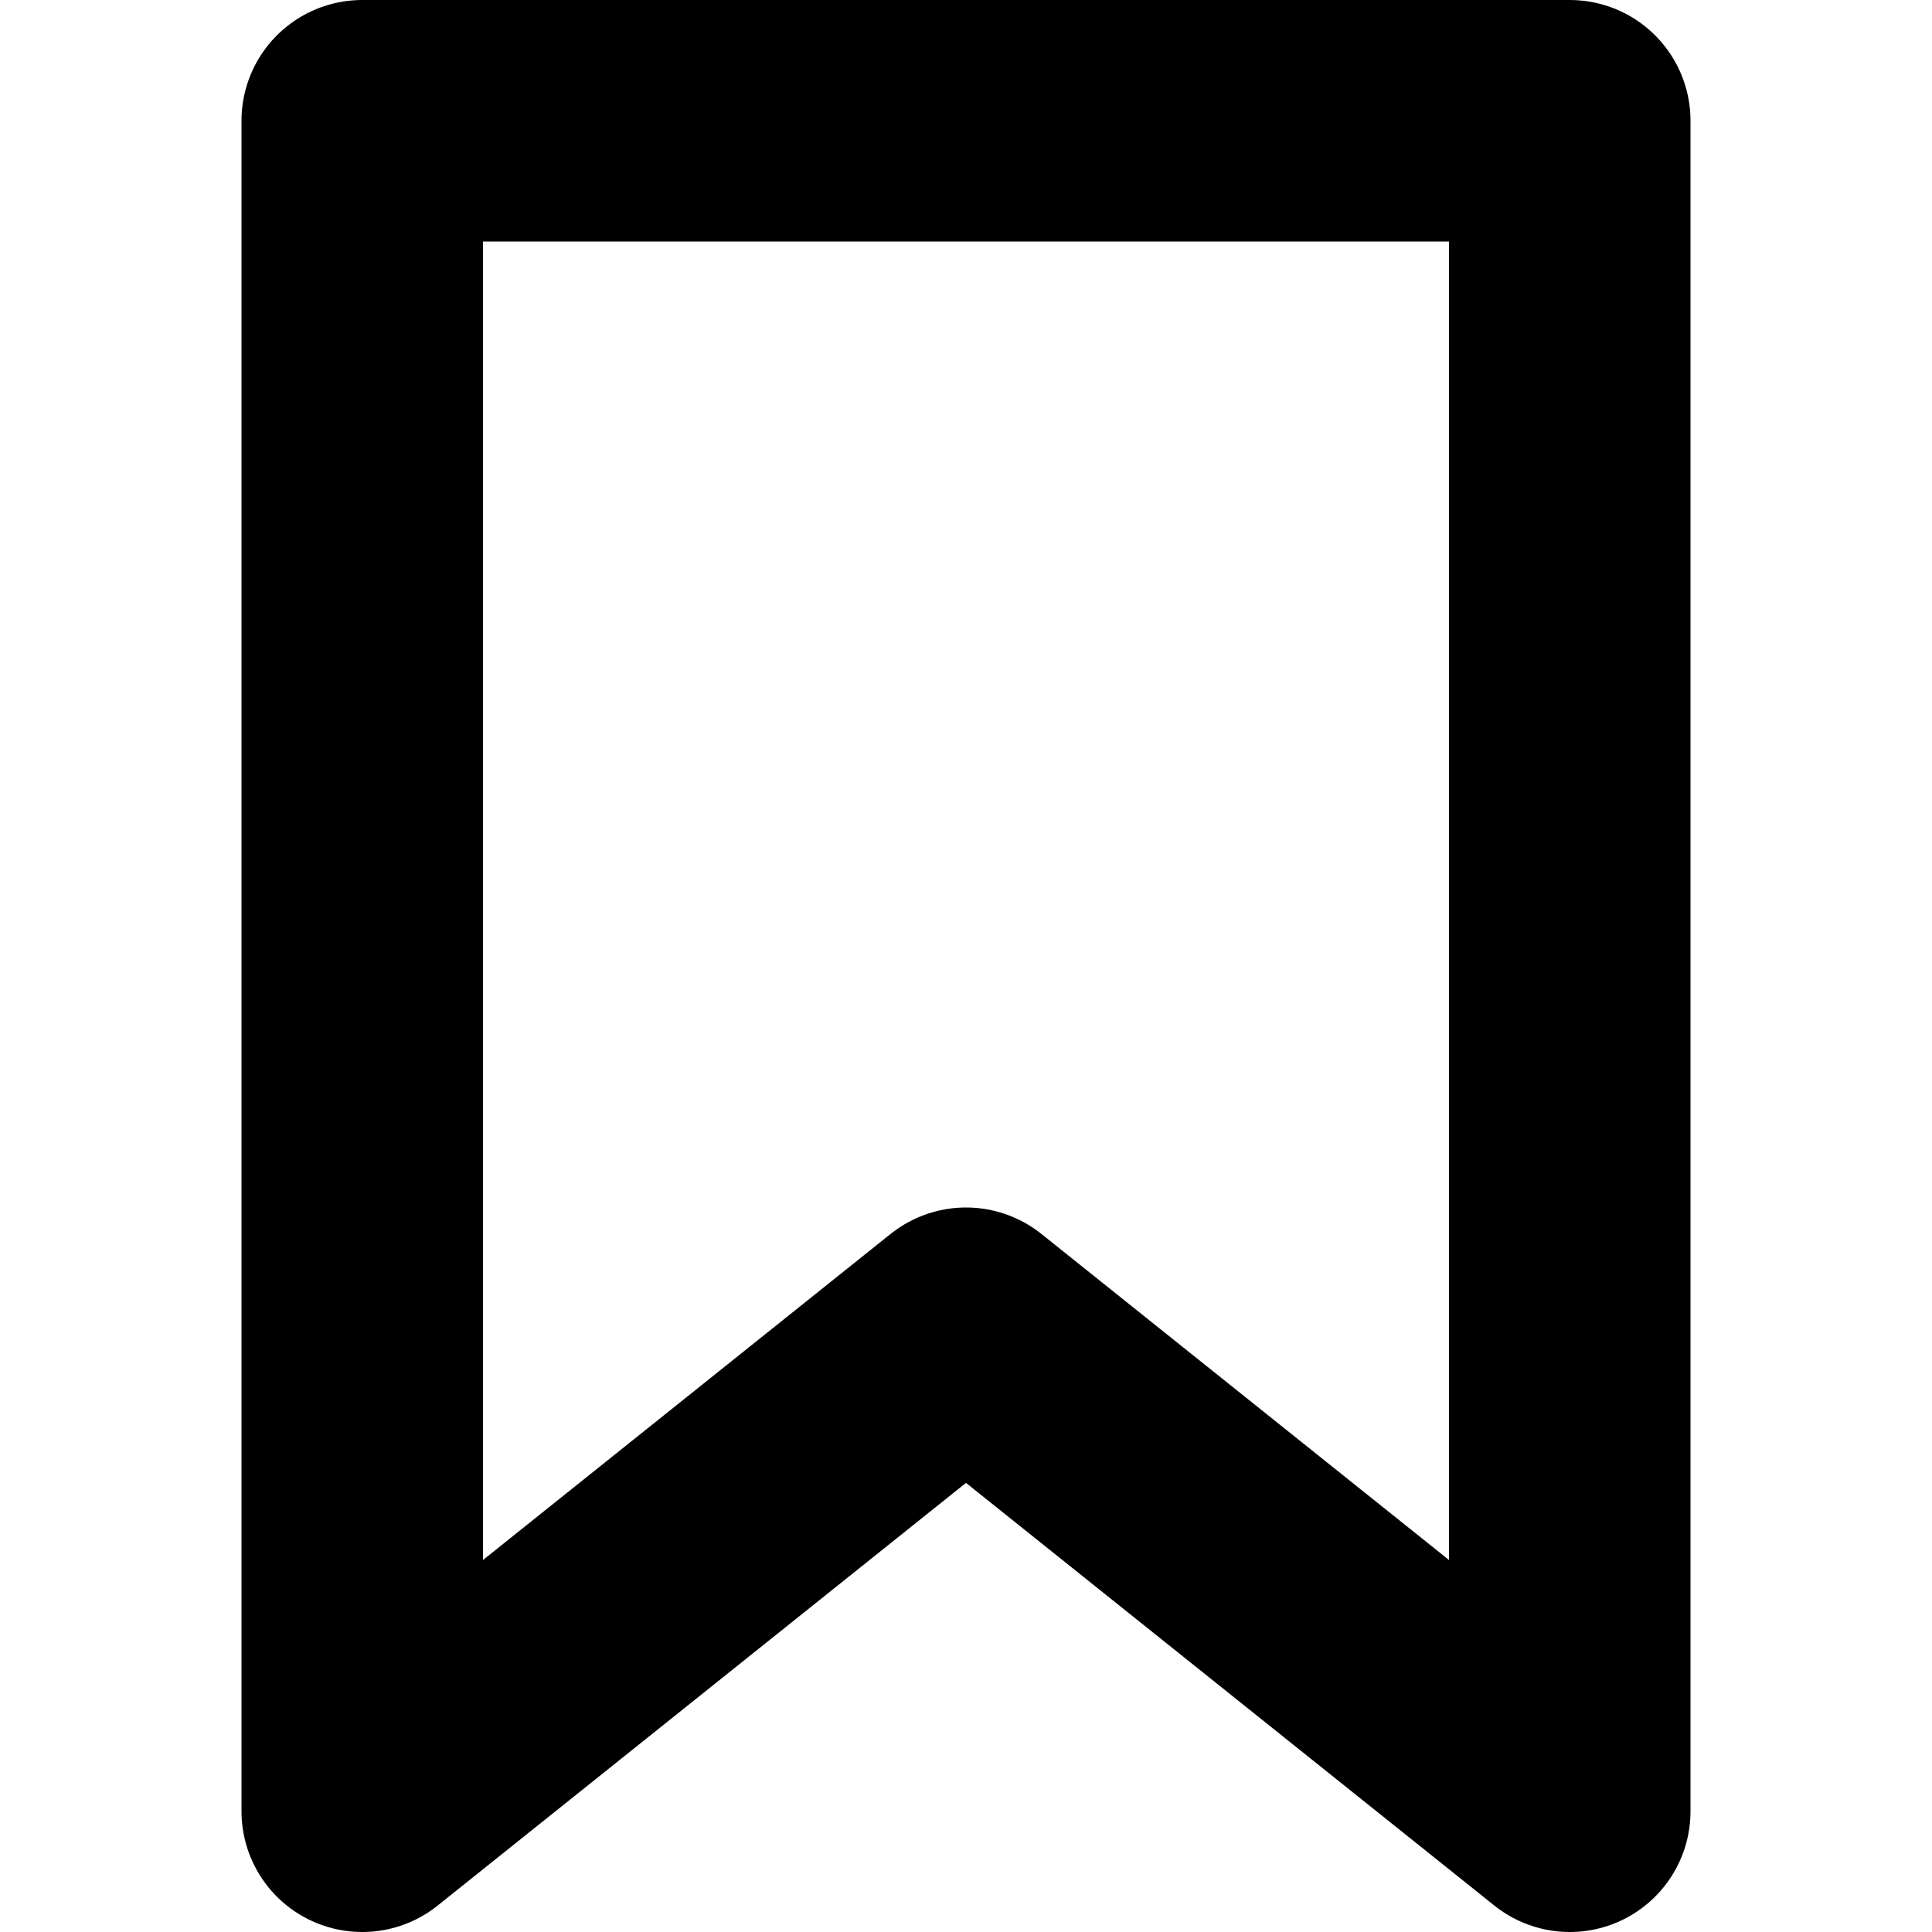
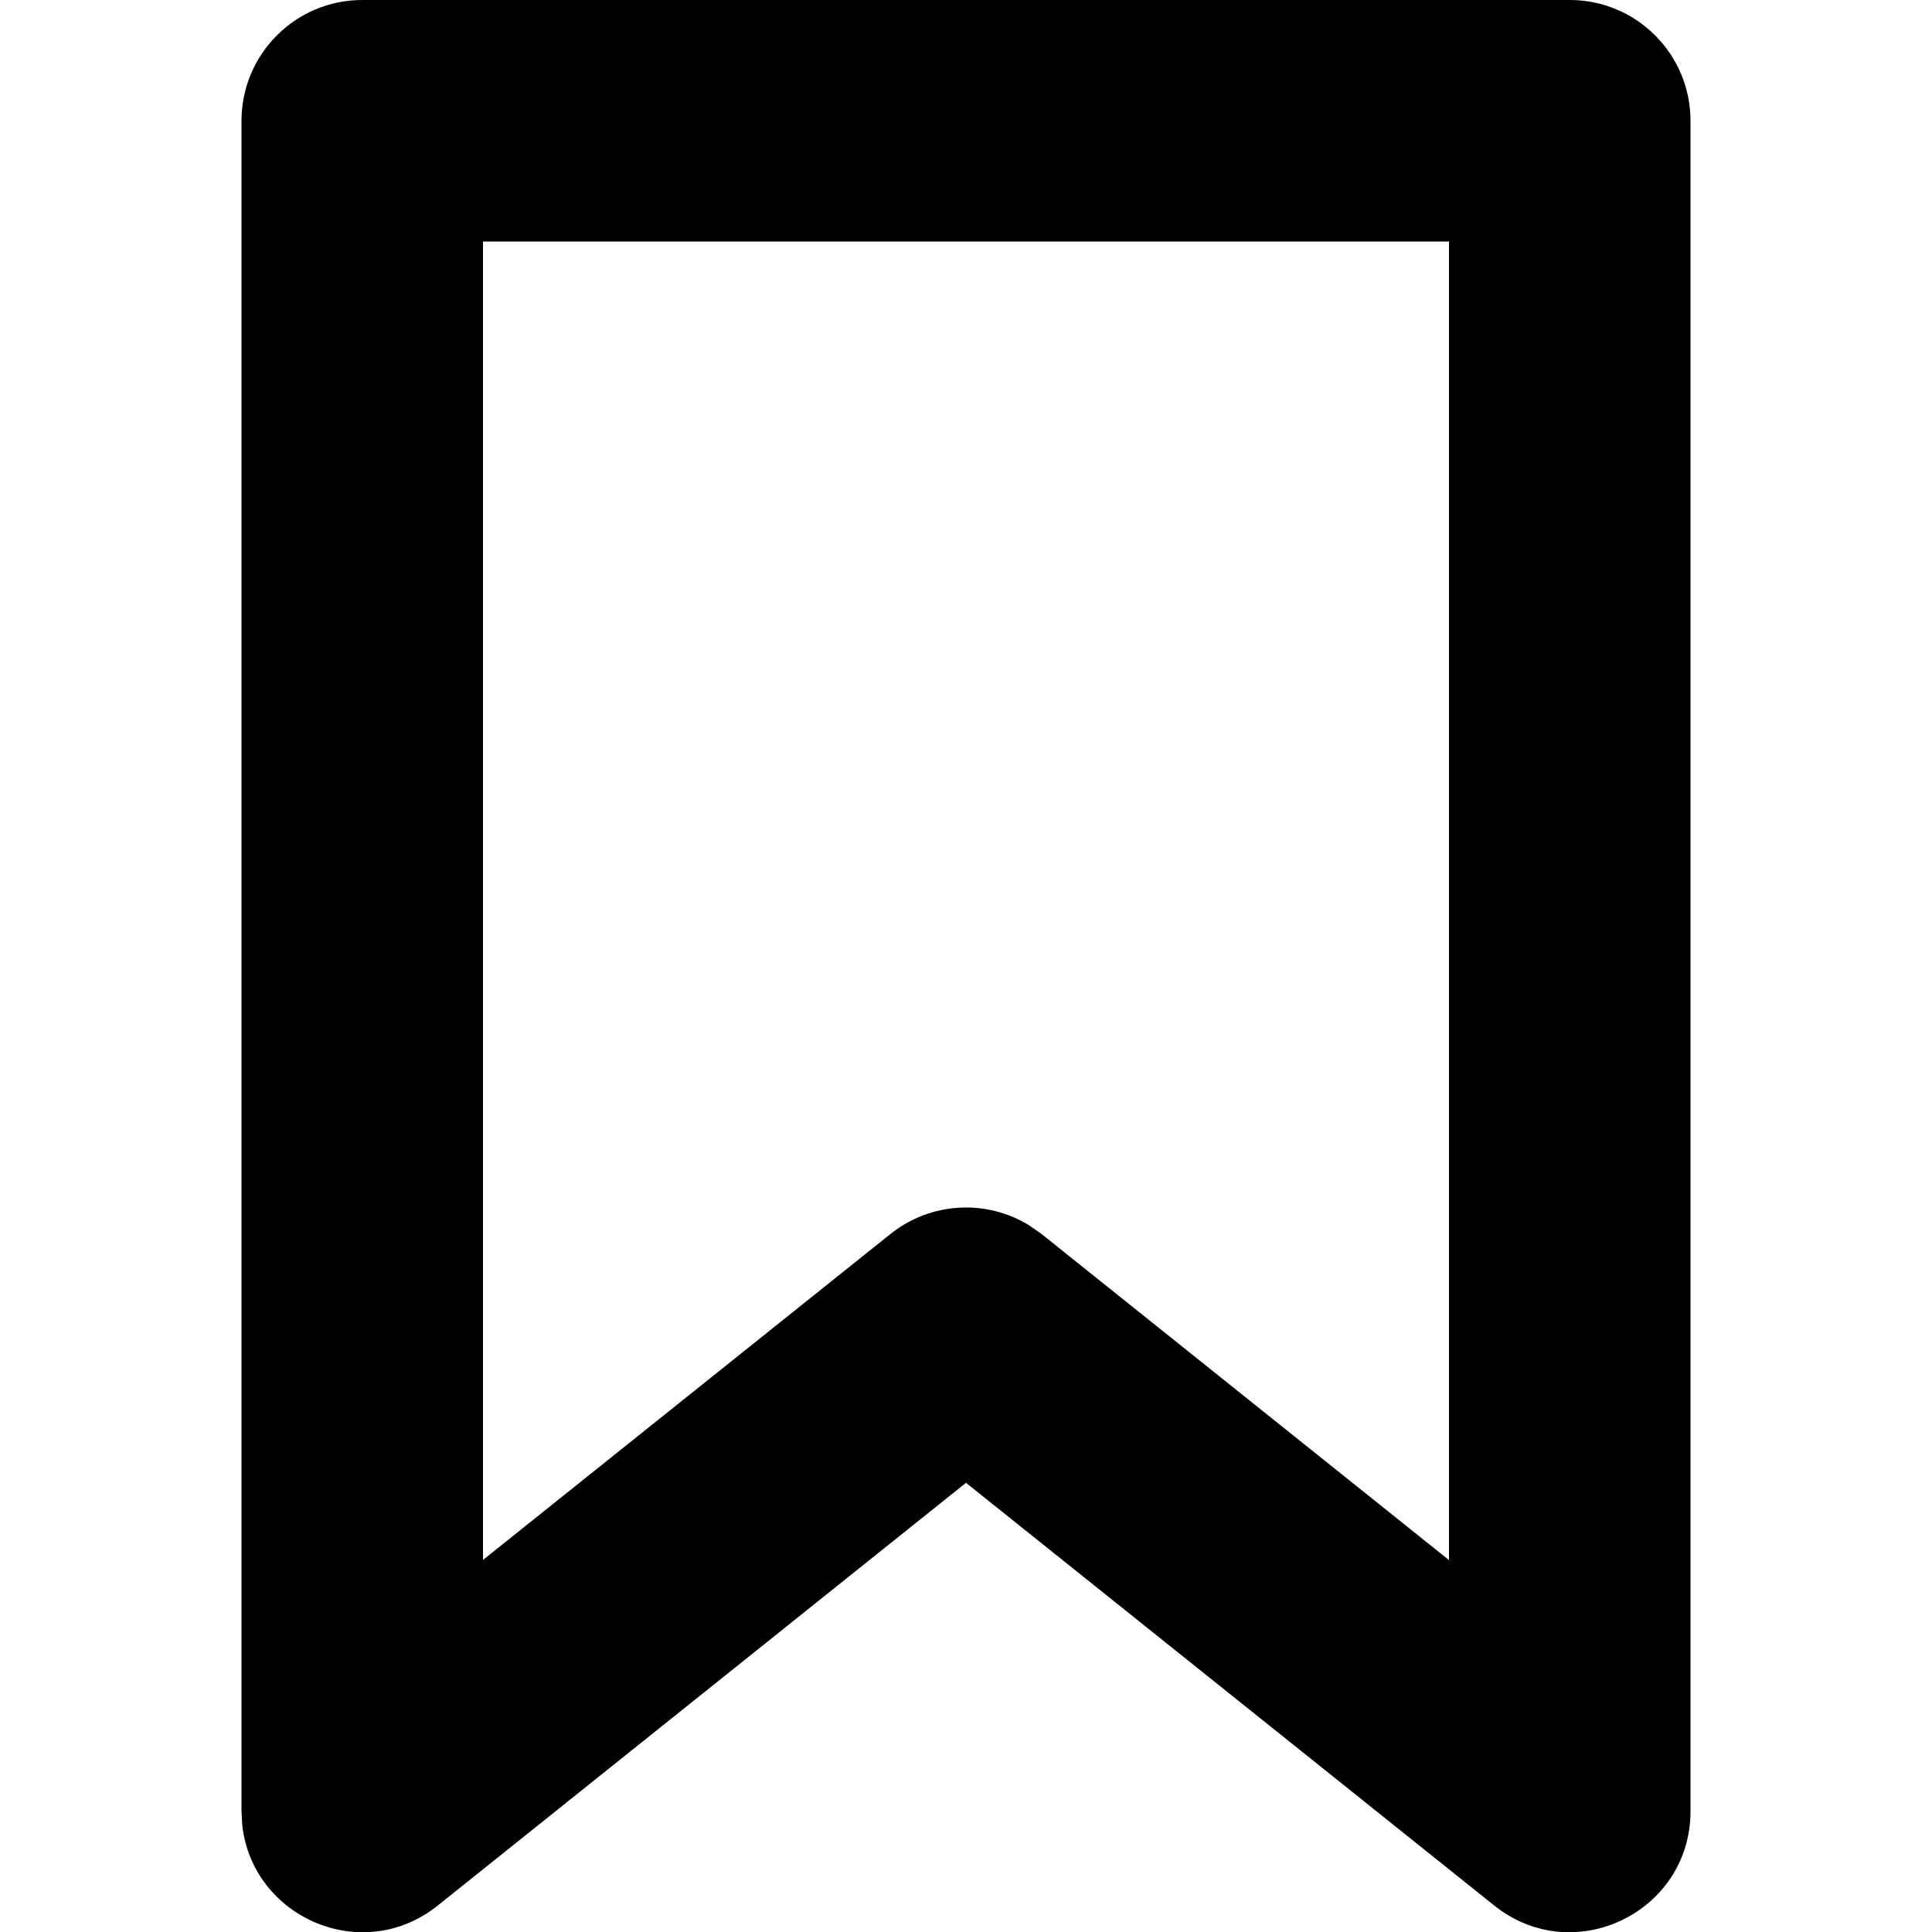
<svg xmlns="http://www.w3.org/2000/svg" width="16" height="16" viewBox="0 0 16 16" aria-hidden="true" focusable="false">
  <g fill-rule="evenodd">
-     <rect fill="none" stroke="none" x="0" y="0" width="16" height="16" />
-     <path fill="none" stroke="currentColor" stroke-linecap="round" stroke-linejoin="round" stroke-width="2" d="M13 1v14l-5-4-5 4V1z" />
+     <rect fill="none" x="0" y="0" width="16" height="16" />
+     <path d="M3 0H13C13.552 0 14 0.448 14 1V15C14 15.838 13.03 16.305 12.375 15.781L8 12.28L3.625 15.781C3 16.281 2.088 15.879 2.006 15.112L2 15V1C2 0.448 2.448 0 3 0ZM12 12.92V2H4V12.919L7.375 10.219C7.707 9.954 8.166 9.929 8.522 10.147L8.625 10.219L12 12.92Z" fill="currentColor" />
  </g>
</svg>
